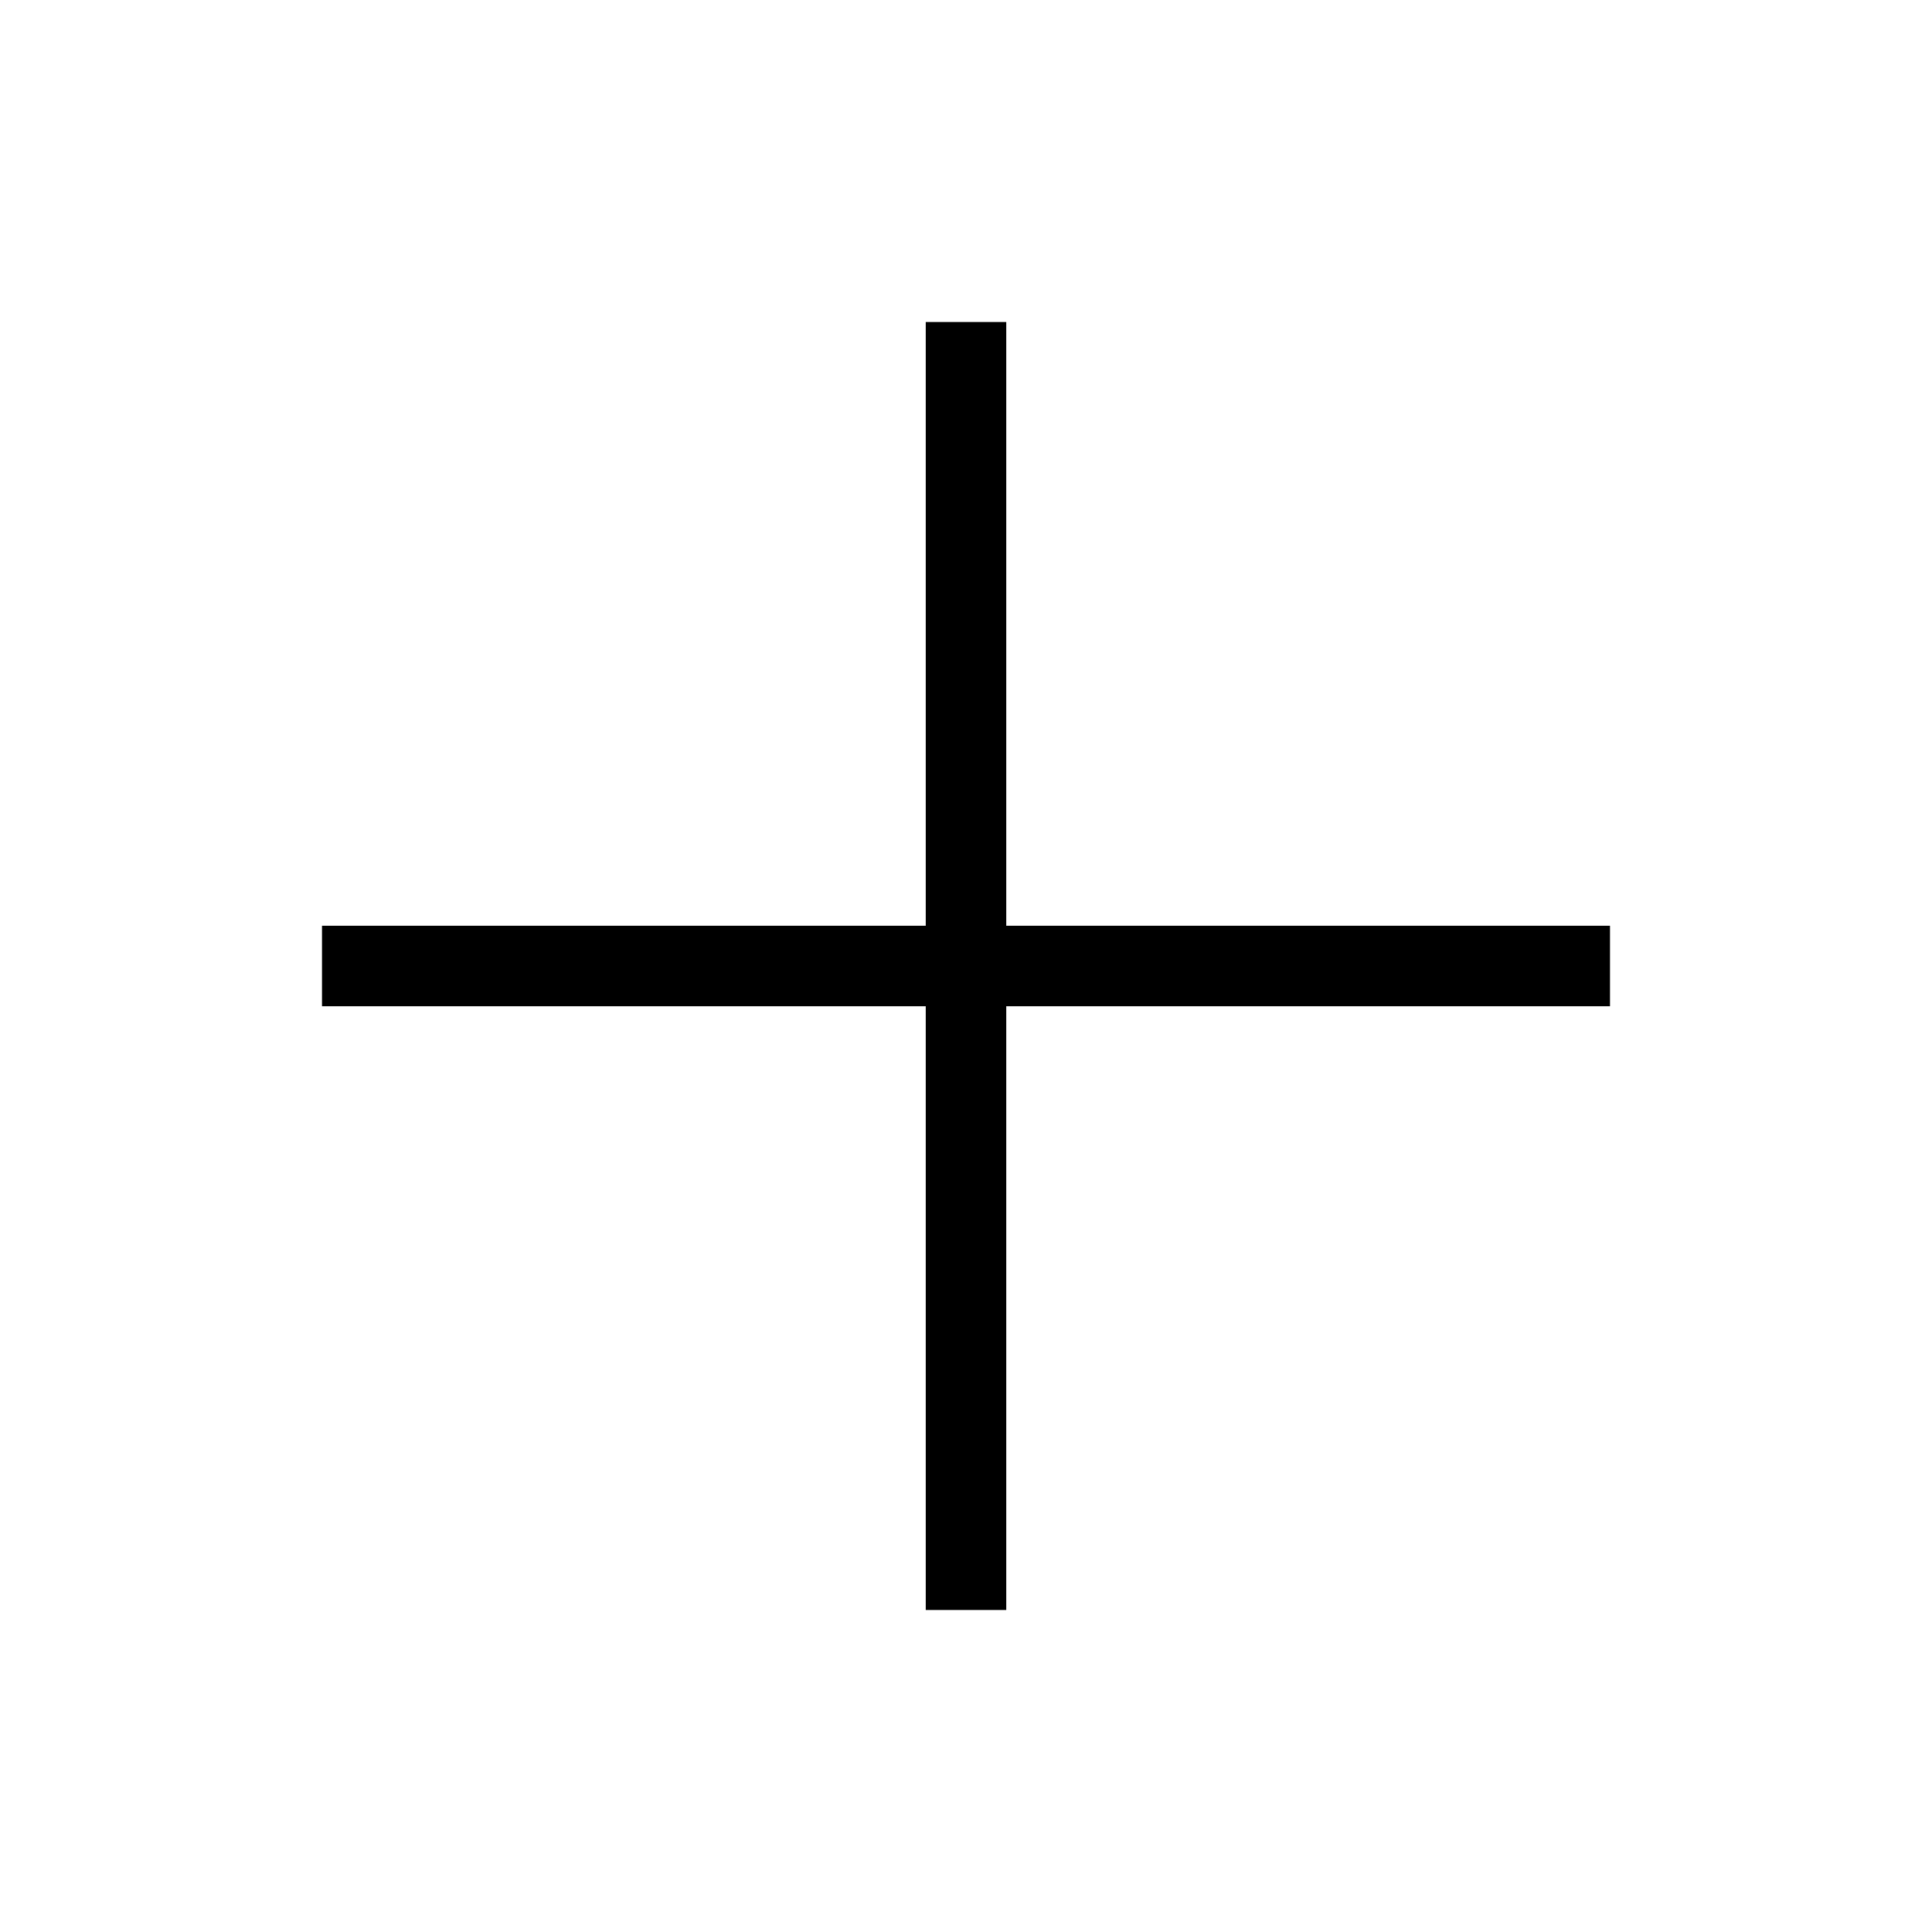
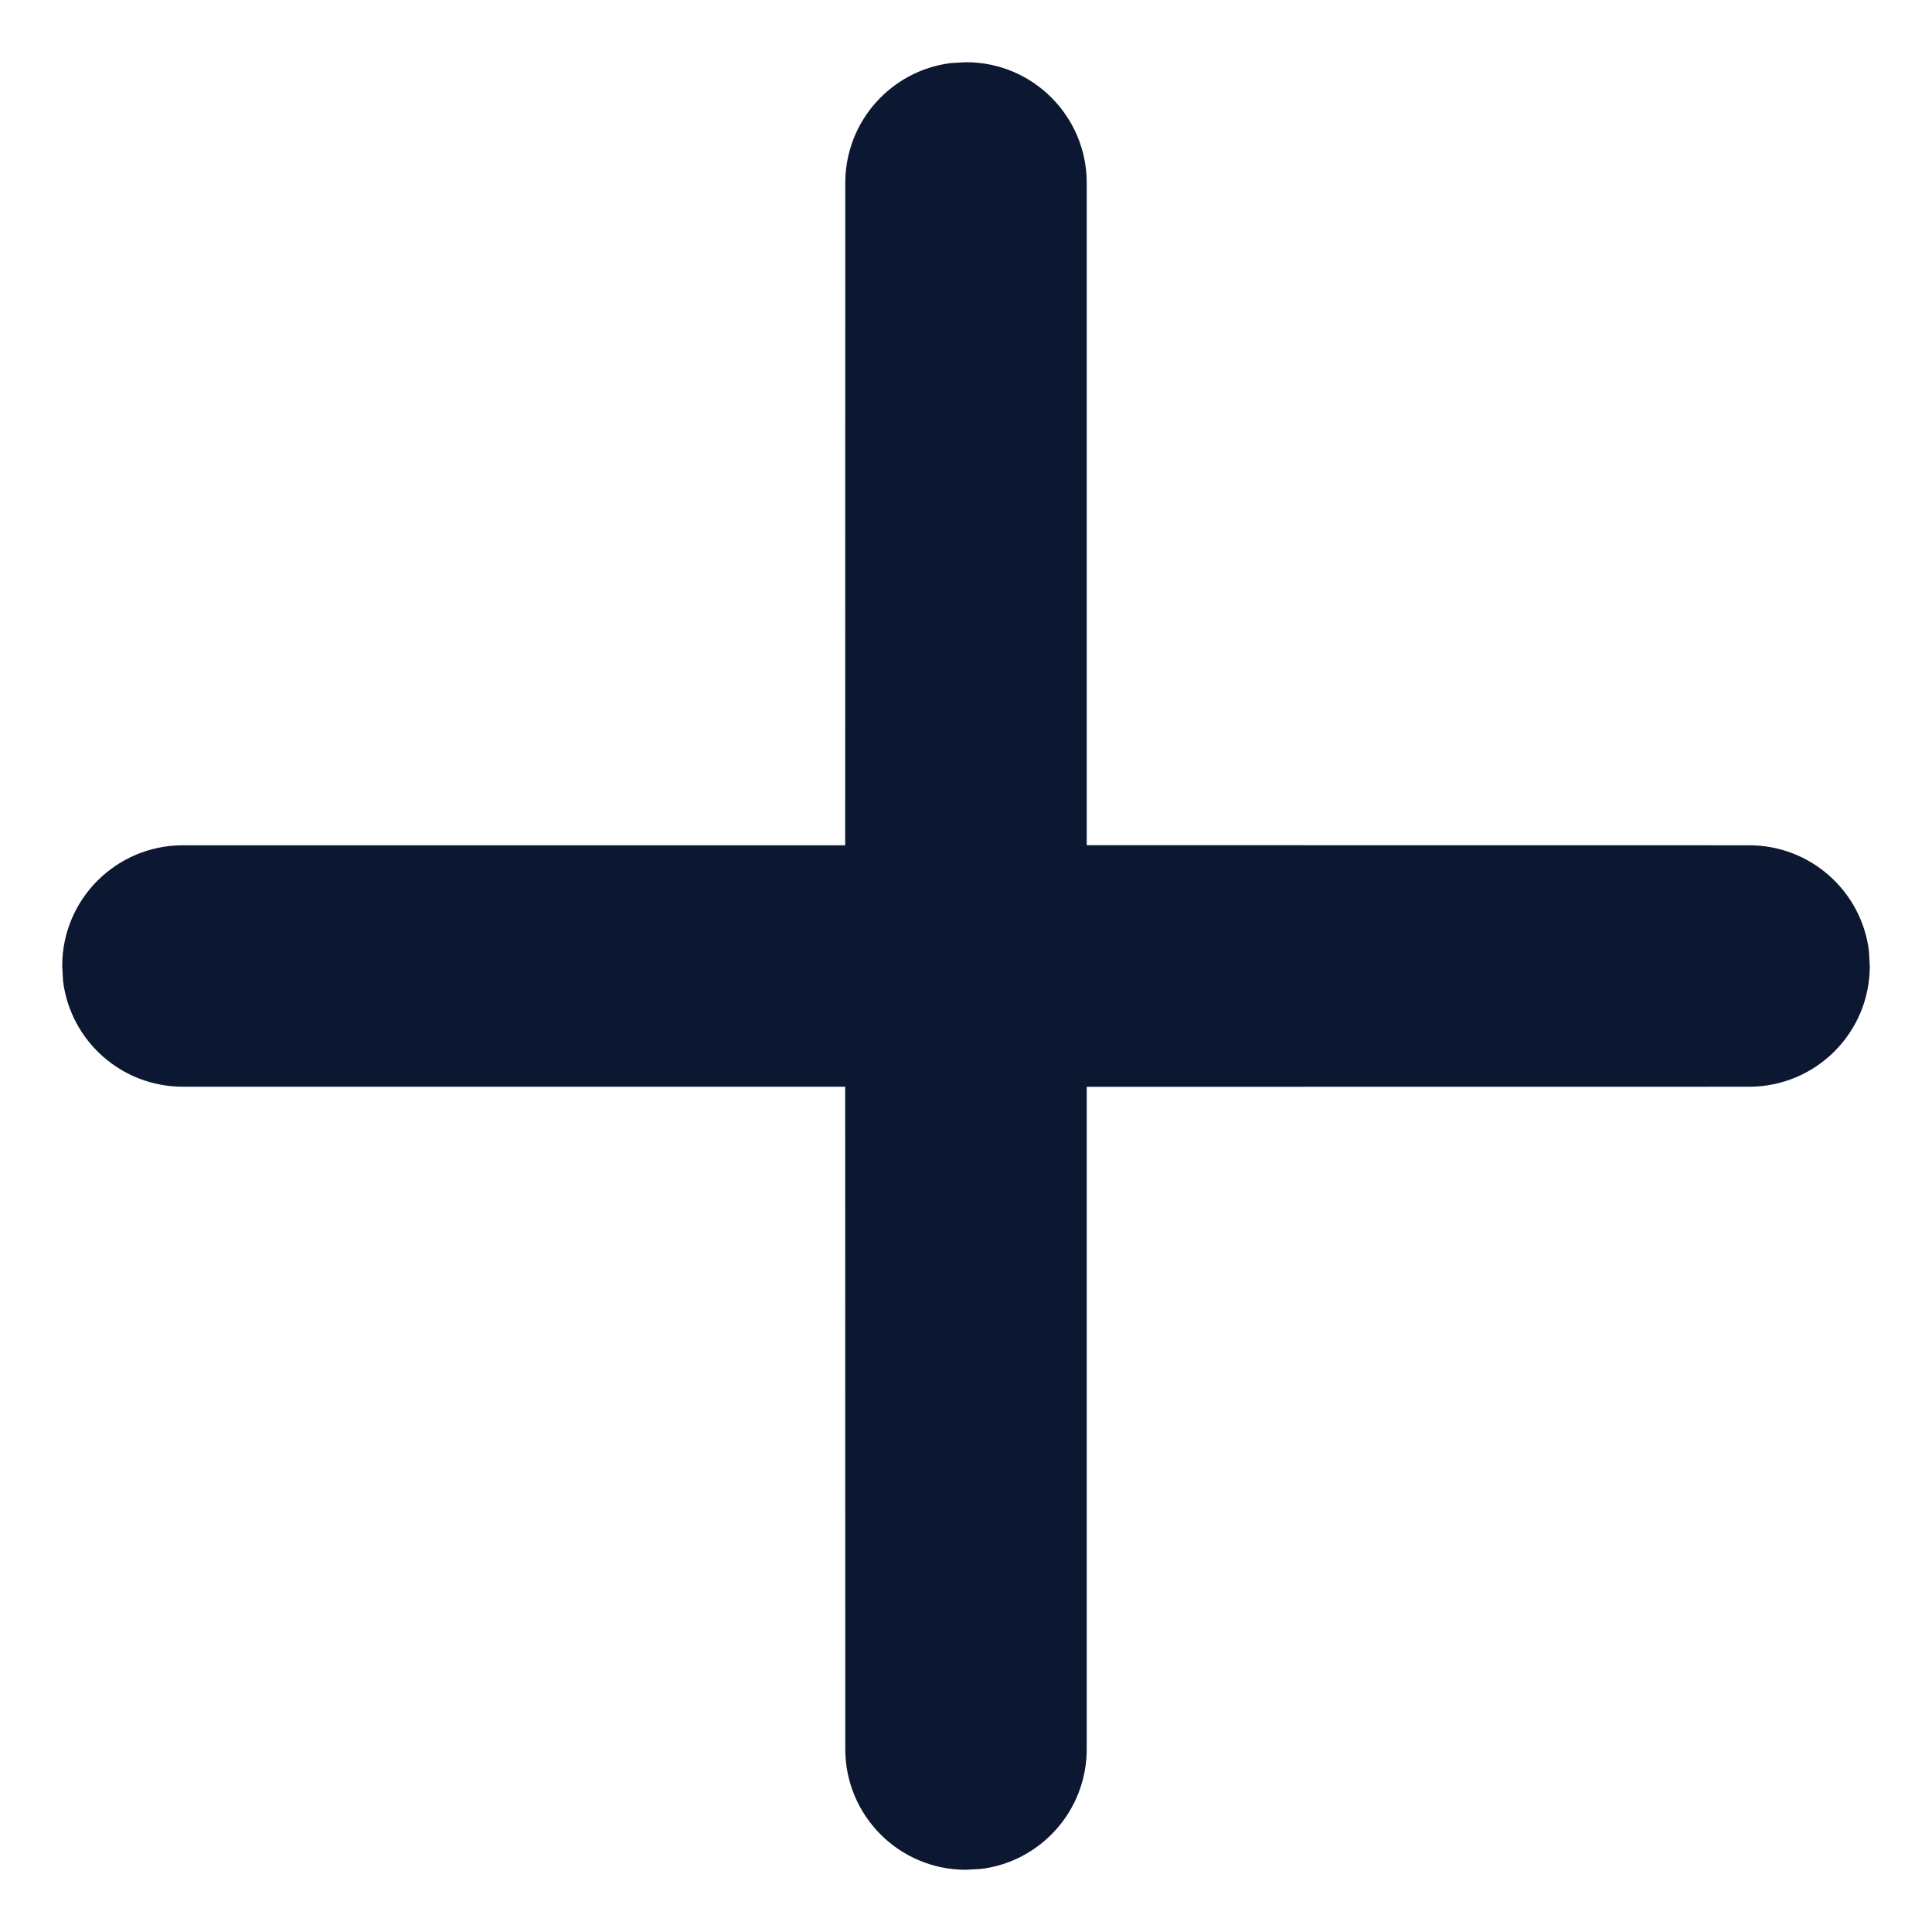
- <svg xmlns="http://www.w3.org/2000/svg" viewBox="0 0 24 24" fill="none" stroke="currentColor" strokeWidth="5" strokeLinecap="round" strokeLinejoin="round">
-   <line x1="12" y1="4" x2="12" y2="20" />
-   <line x1="4" y1="12" x2="20" y2="12" />
+ <svg xmlns="http://www.w3.org/2000/svg" width="16px" height="16px" viewBox="0 0 16 16" version="1.1">
+   <g id="Final-app" stroke="none" stroke-width="1" fill="none" fill-rule="evenodd">
+     <g id="Soldier-profile--fixed-menu" transform="translate(-350, -531)" fill="#0C1831">
+       <g id="Group-12" transform="translate(32, 515)">
+         <g id="icon/16/basic/+" transform="translate(318.1005, 16.1005)">
+           <path d="M2.607,2.607 C2.997,2.216 3.63,2.216 4.021,2.607 L7.899,6.485 L11.778,2.607 C12.139,2.246 12.706,2.218 13.098,2.523 L13.192,2.607 C13.583,2.997 13.583,3.63 13.192,4.021 L9.314,7.899 L13.192,11.778 C13.553,12.139 13.581,12.706 13.276,13.098 L13.192,13.192 C12.802,13.583 12.169,13.583 11.778,13.192 L7.899,9.314 L4.021,13.192 C3.66,13.553 3.093,13.581 2.701,13.276 L2.607,13.192 C2.216,12.802 2.216,12.169 2.607,11.778 L6.485,7.899 L2.607,4.021 C2.246,3.66 2.218,3.093 2.523,2.701 Z" id="Combined-Shape" transform="translate(7.8995, 7.8995) rotate(-45) translate(-7.8995, -7.8995)" />
+         </g>
+       </g>
+     </g>
+   </g>
</svg>
